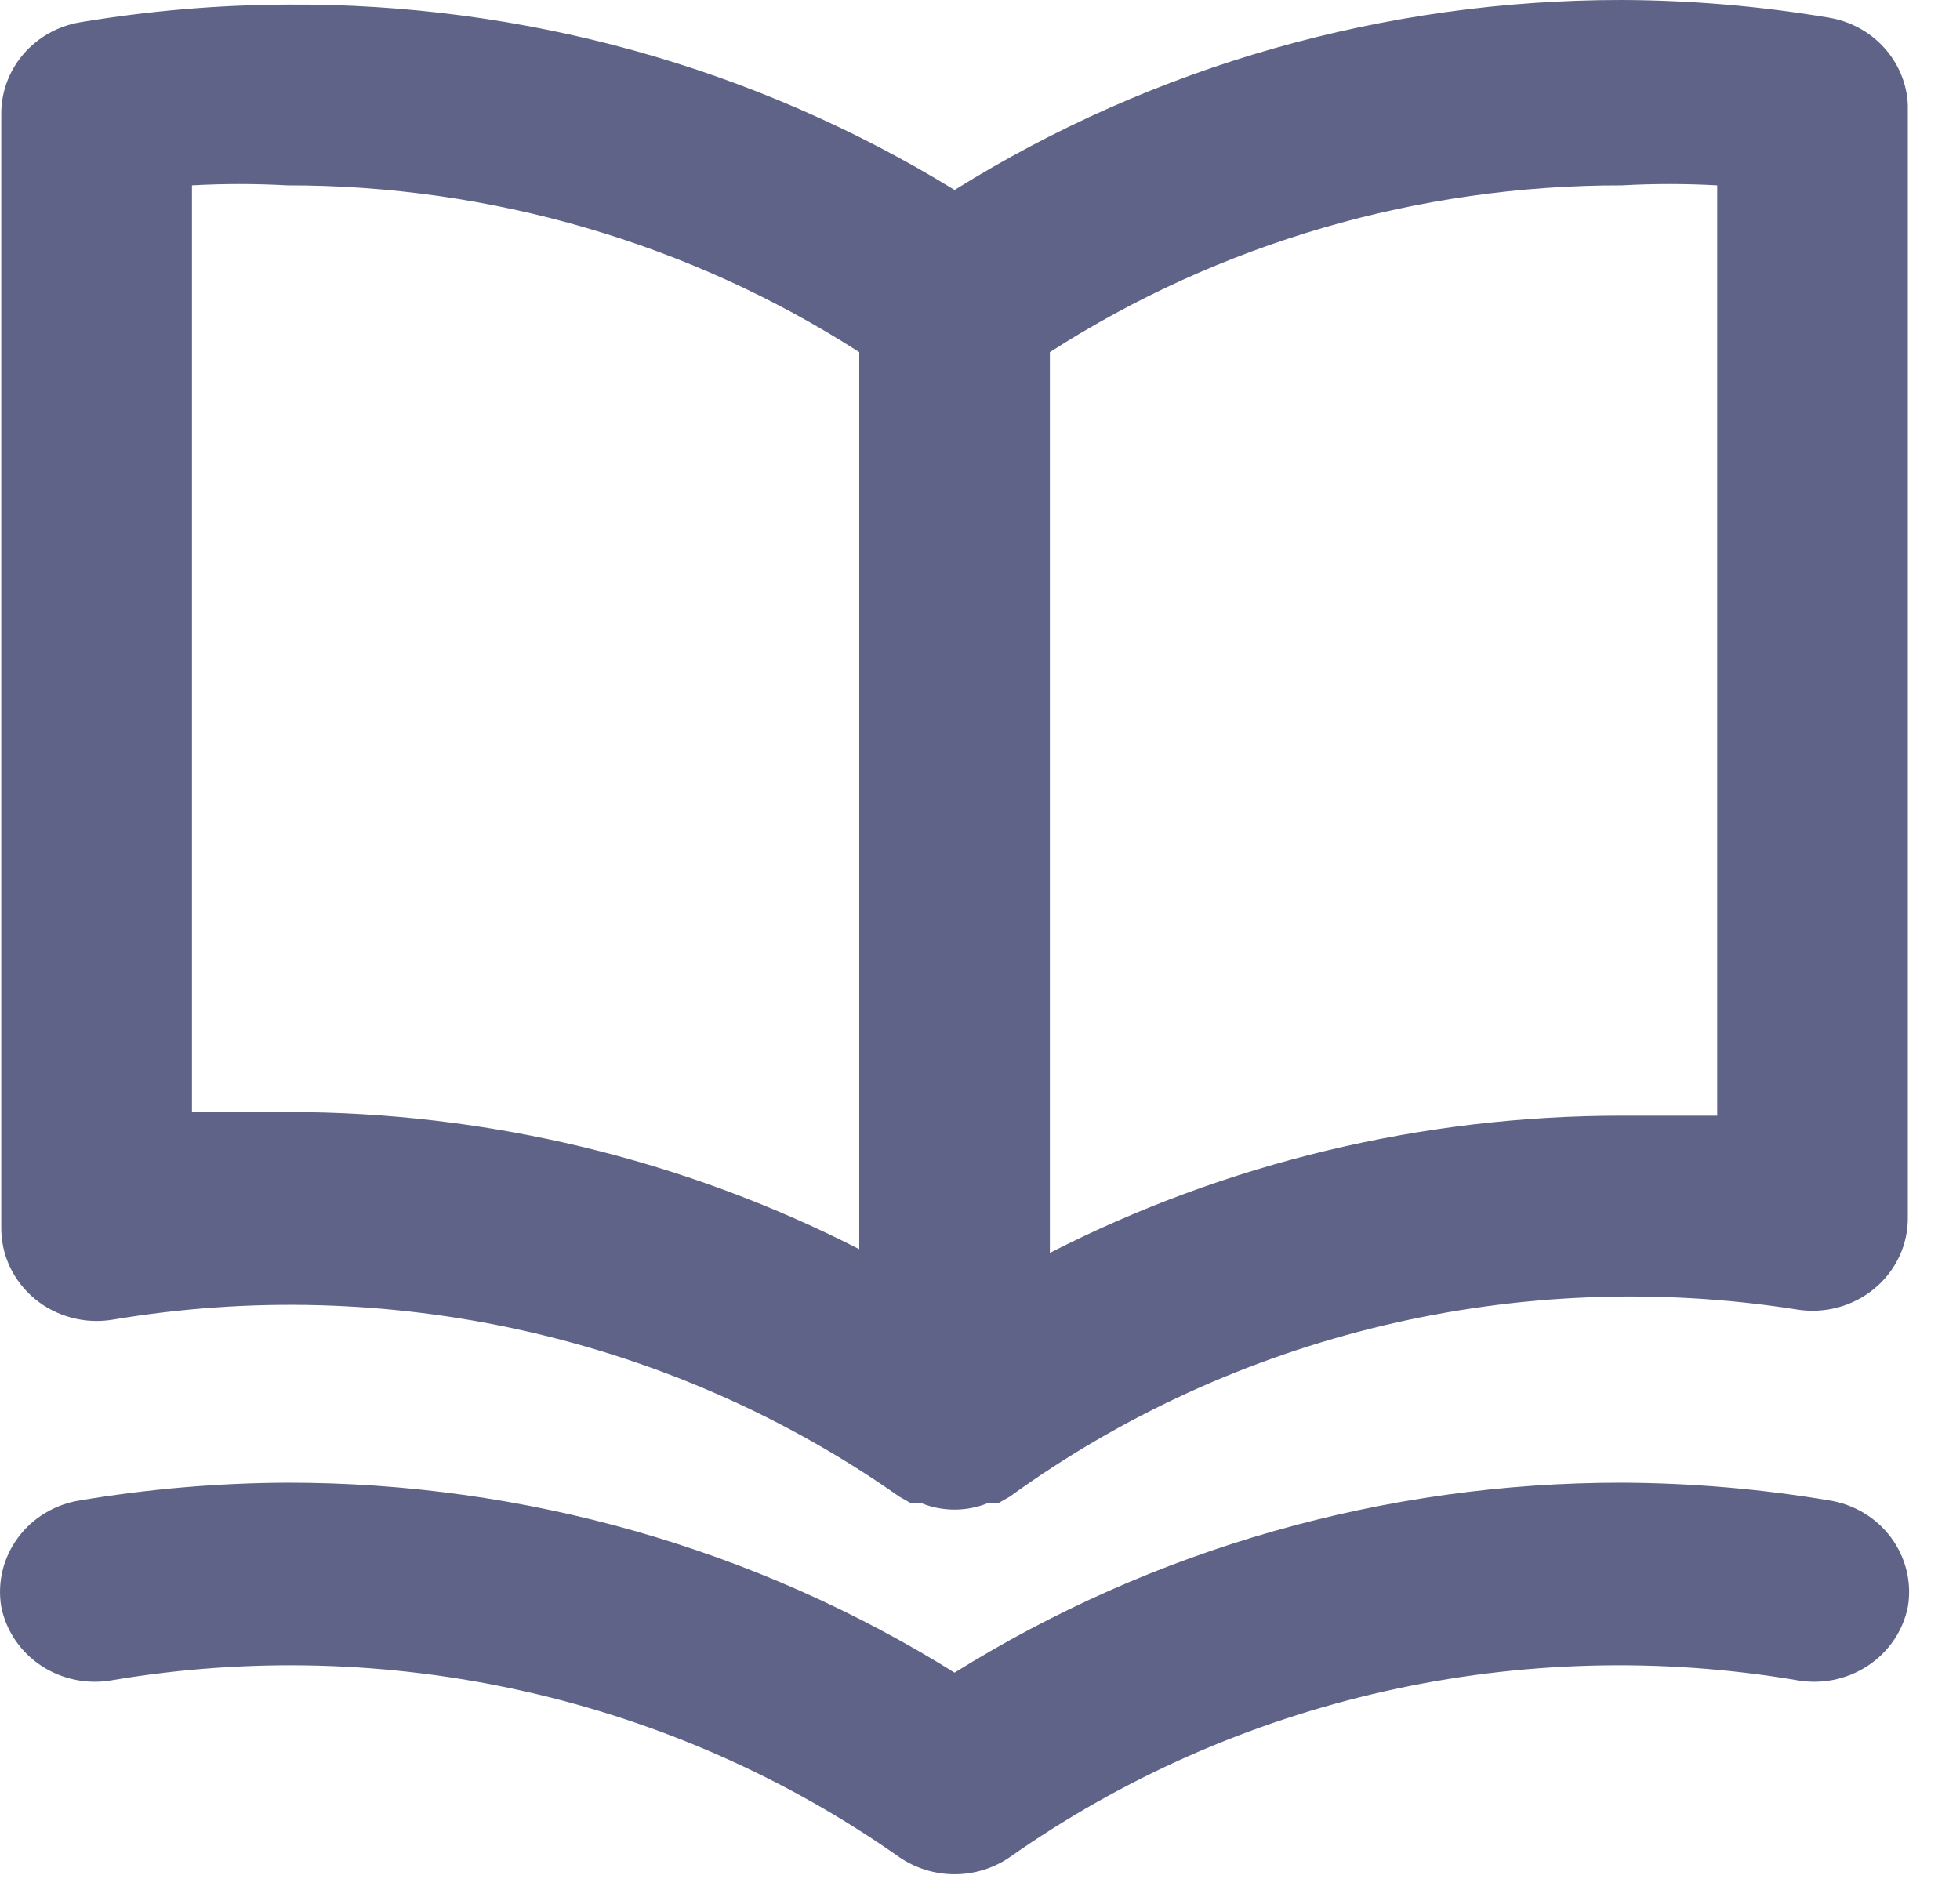
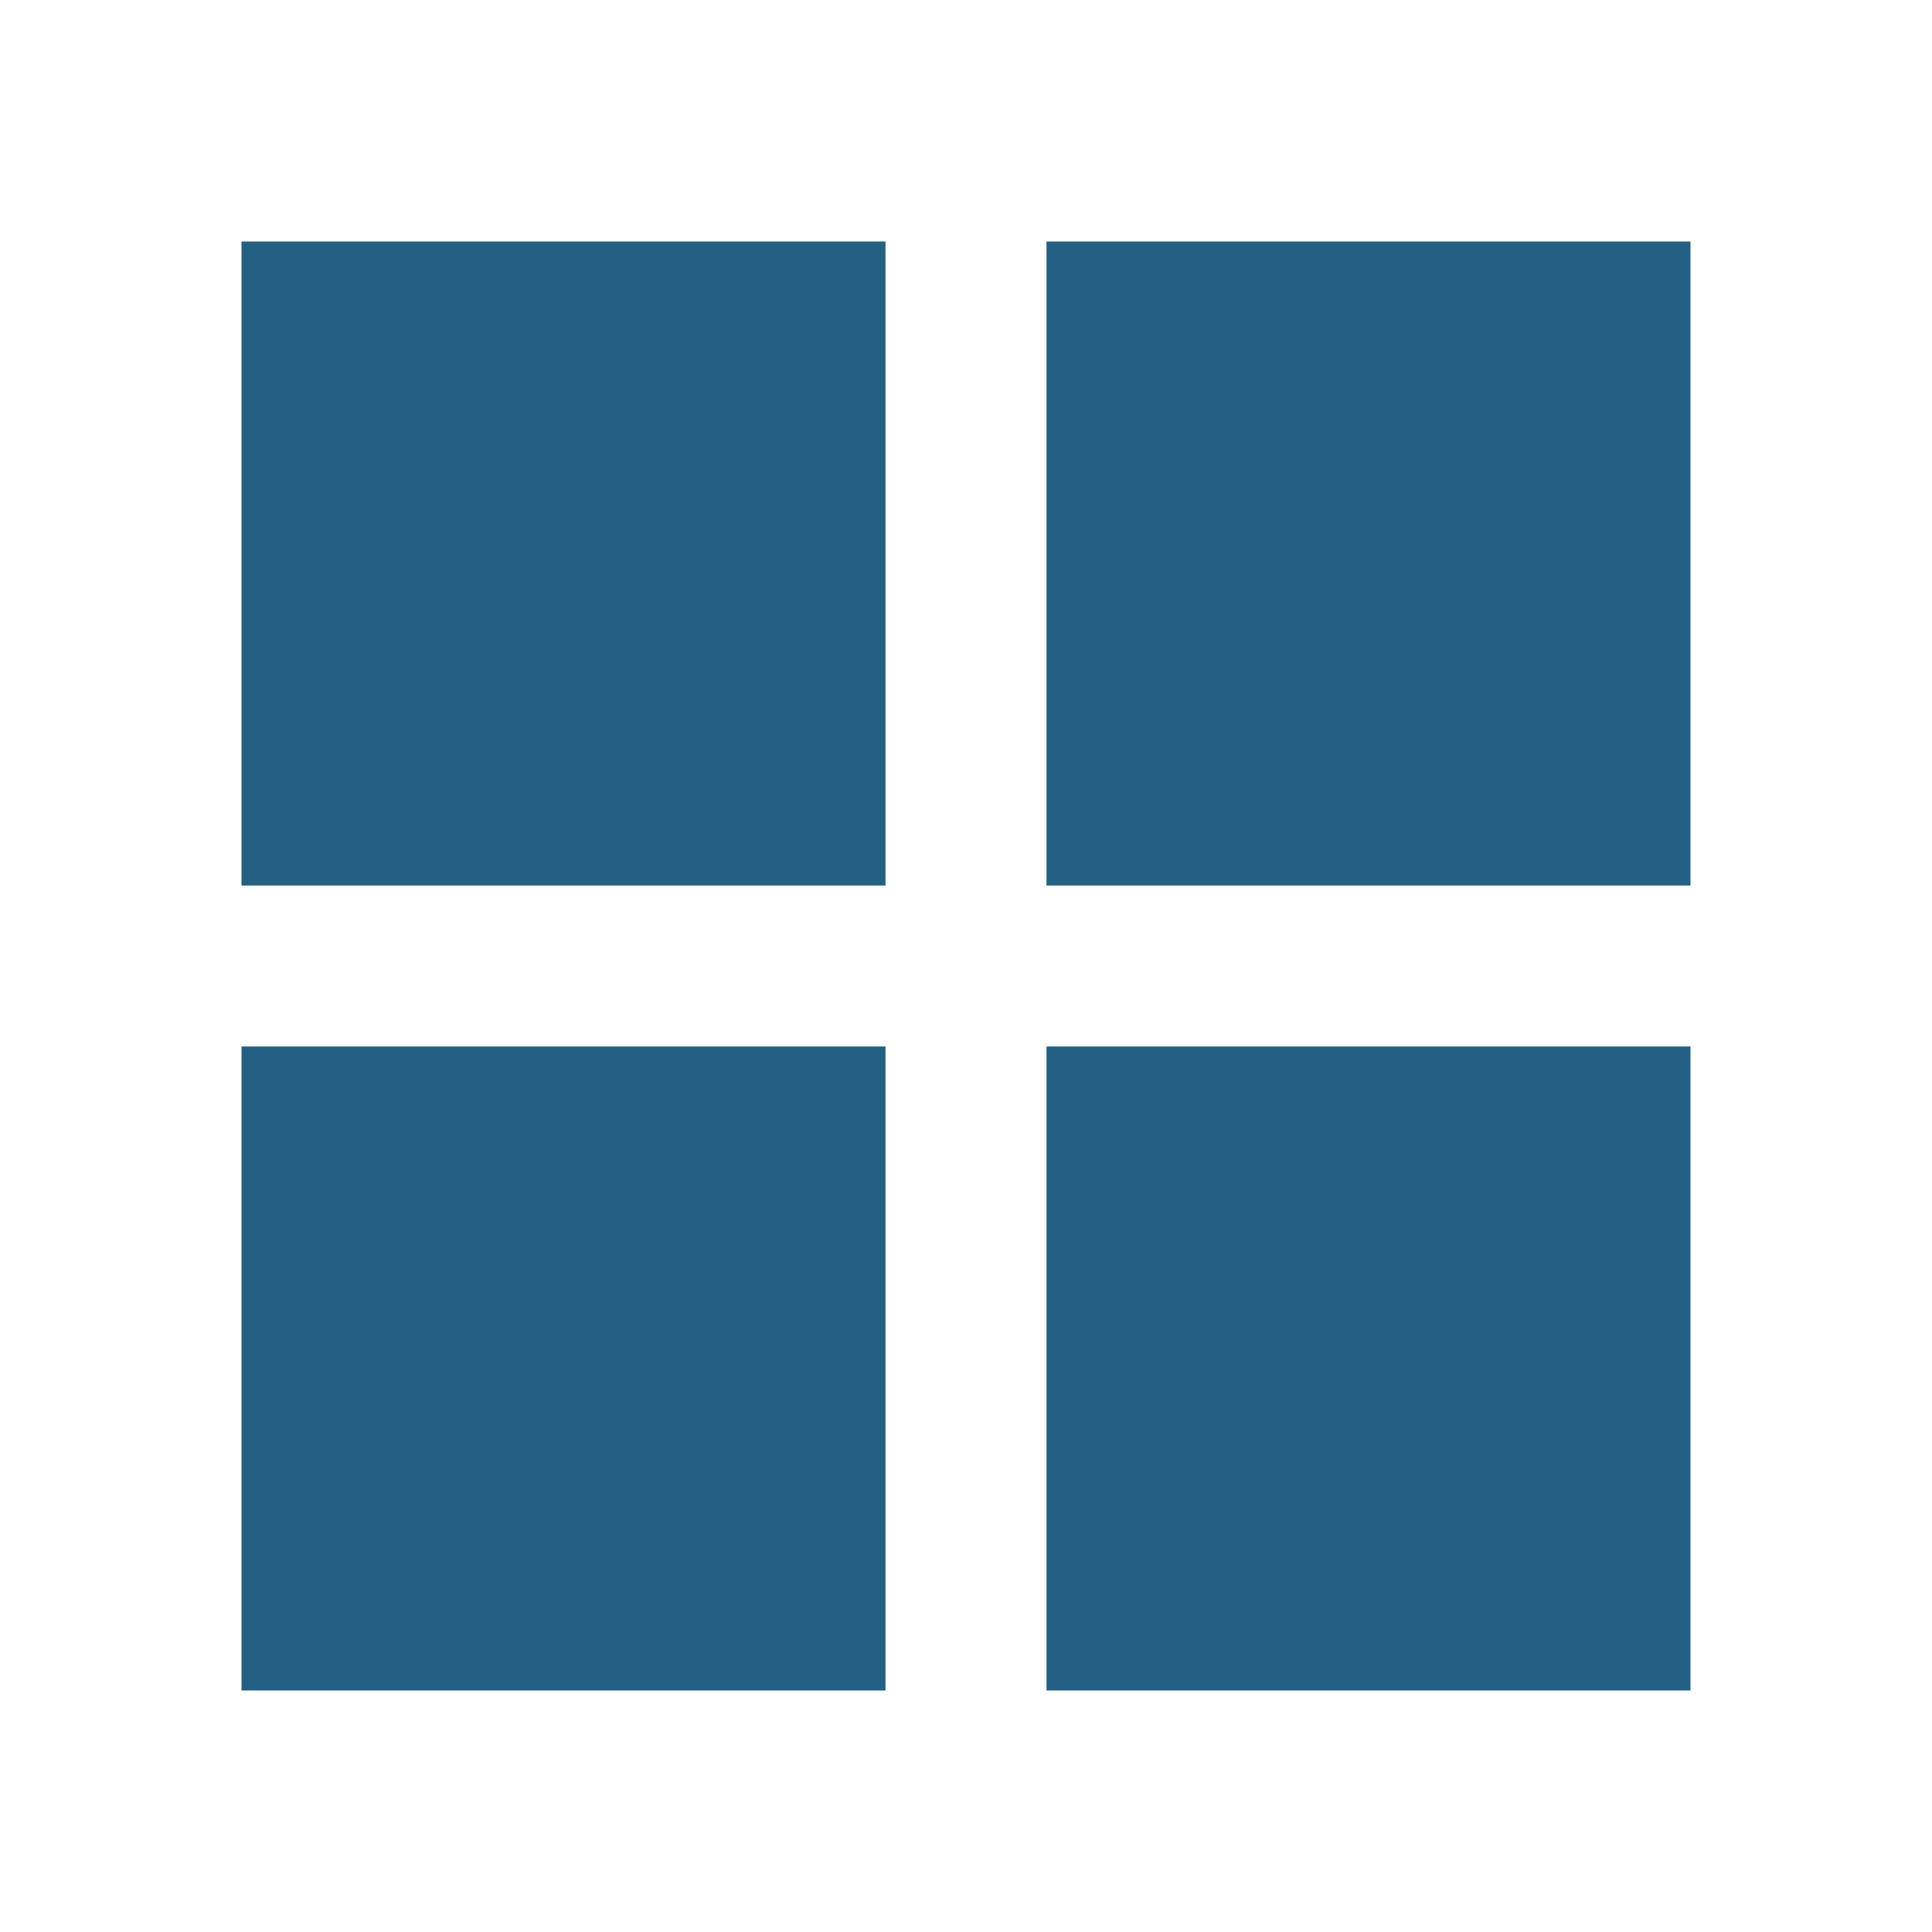
- <svg xmlns="http://www.w3.org/2000/svg" width="31" height="30" viewBox="0 0 31 30" fill="none">
-   <path d="M28.924 0.279C27.843 0.098 26.749 0.004 25.652 6.37703e-06C21.91 -0.003 18.247 1.04 15.098 3.005C11.941 1.066 8.278 0.048 4.543 0.073C3.447 0.078 2.352 0.171 1.271 0.352C0.917 0.411 0.597 0.591 0.367 0.86C0.138 1.129 0.015 1.468 0.02 1.818V19.409C0.017 19.624 0.062 19.837 0.154 20.034C0.245 20.23 0.38 20.404 0.548 20.544C0.716 20.684 0.914 20.786 1.128 20.843C1.342 20.901 1.566 20.911 1.784 20.875C3.945 20.511 6.158 20.571 8.295 21.052C10.431 21.533 12.447 22.424 14.223 23.674L14.404 23.777H14.57C14.737 23.845 14.916 23.88 15.098 23.88C15.279 23.88 15.458 23.845 15.625 23.777H15.791L15.972 23.674C17.736 22.396 19.746 21.476 21.883 20.967C24.02 20.459 26.24 20.372 28.411 20.713C28.63 20.75 28.854 20.739 29.067 20.682C29.281 20.625 29.479 20.523 29.647 20.383C29.816 20.243 29.95 20.069 30.042 19.872C30.133 19.676 30.179 19.463 30.175 19.247V1.656C30.16 1.322 30.027 1.004 29.799 0.753C29.572 0.502 29.263 0.335 28.924 0.279ZM13.59 19.76C10.8 18.334 7.695 17.589 4.543 17.591C4.046 17.591 3.548 17.591 3.036 17.591V2.932C3.538 2.904 4.041 2.904 4.543 2.932C7.76 2.928 10.906 3.846 13.59 5.57V19.76ZM27.16 17.649C26.647 17.649 26.15 17.649 25.652 17.649C22.5 17.648 19.395 18.392 16.605 19.819V5.57C19.289 3.846 22.435 2.928 25.652 2.932C26.154 2.904 26.658 2.904 27.16 2.932V17.649ZM28.924 23.733C27.843 23.552 26.749 23.459 25.652 23.454C21.91 23.451 18.247 24.495 15.098 26.459C11.949 24.495 8.285 23.451 4.543 23.454C3.447 23.459 2.352 23.552 1.271 23.733C1.075 23.763 0.887 23.831 0.718 23.932C0.548 24.033 0.401 24.166 0.285 24.323C0.169 24.48 0.086 24.657 0.04 24.845C-0.005 25.033 -0.012 25.228 0.02 25.419C0.097 25.799 0.325 26.135 0.656 26.352C0.987 26.569 1.392 26.65 1.784 26.577C3.945 26.213 6.158 26.273 8.295 26.754C10.431 27.235 12.447 28.127 14.223 29.377C14.479 29.553 14.784 29.648 15.098 29.648C15.411 29.648 15.717 29.553 15.972 29.377C17.749 28.127 19.764 27.235 21.901 26.754C24.037 26.273 26.251 26.213 28.411 26.577C28.803 26.65 29.209 26.569 29.539 26.352C29.87 26.135 30.099 25.799 30.175 25.419C30.208 25.228 30.201 25.033 30.155 24.845C30.11 24.657 30.026 24.48 29.91 24.323C29.794 24.166 29.647 24.033 29.478 23.932C29.308 23.831 29.12 23.763 28.924 23.733Z" fill="#5F6388" />
+ <svg xmlns="http://www.w3.org/2000/svg" width="24" height="24" viewBox="0 0 24 24" fill="#246083">
+   <path d="M3 3H11V11H3V3Z" fill="#246083" />
+   <path d="M3 13H11V21H3V13Z" fill="#246083" />
+   <path d="M13 3H21V11H13V3Z" fill="#246083" />
+   <path d="M13 13H21V21H13V13Z" fill="#246083" />
</svg>
